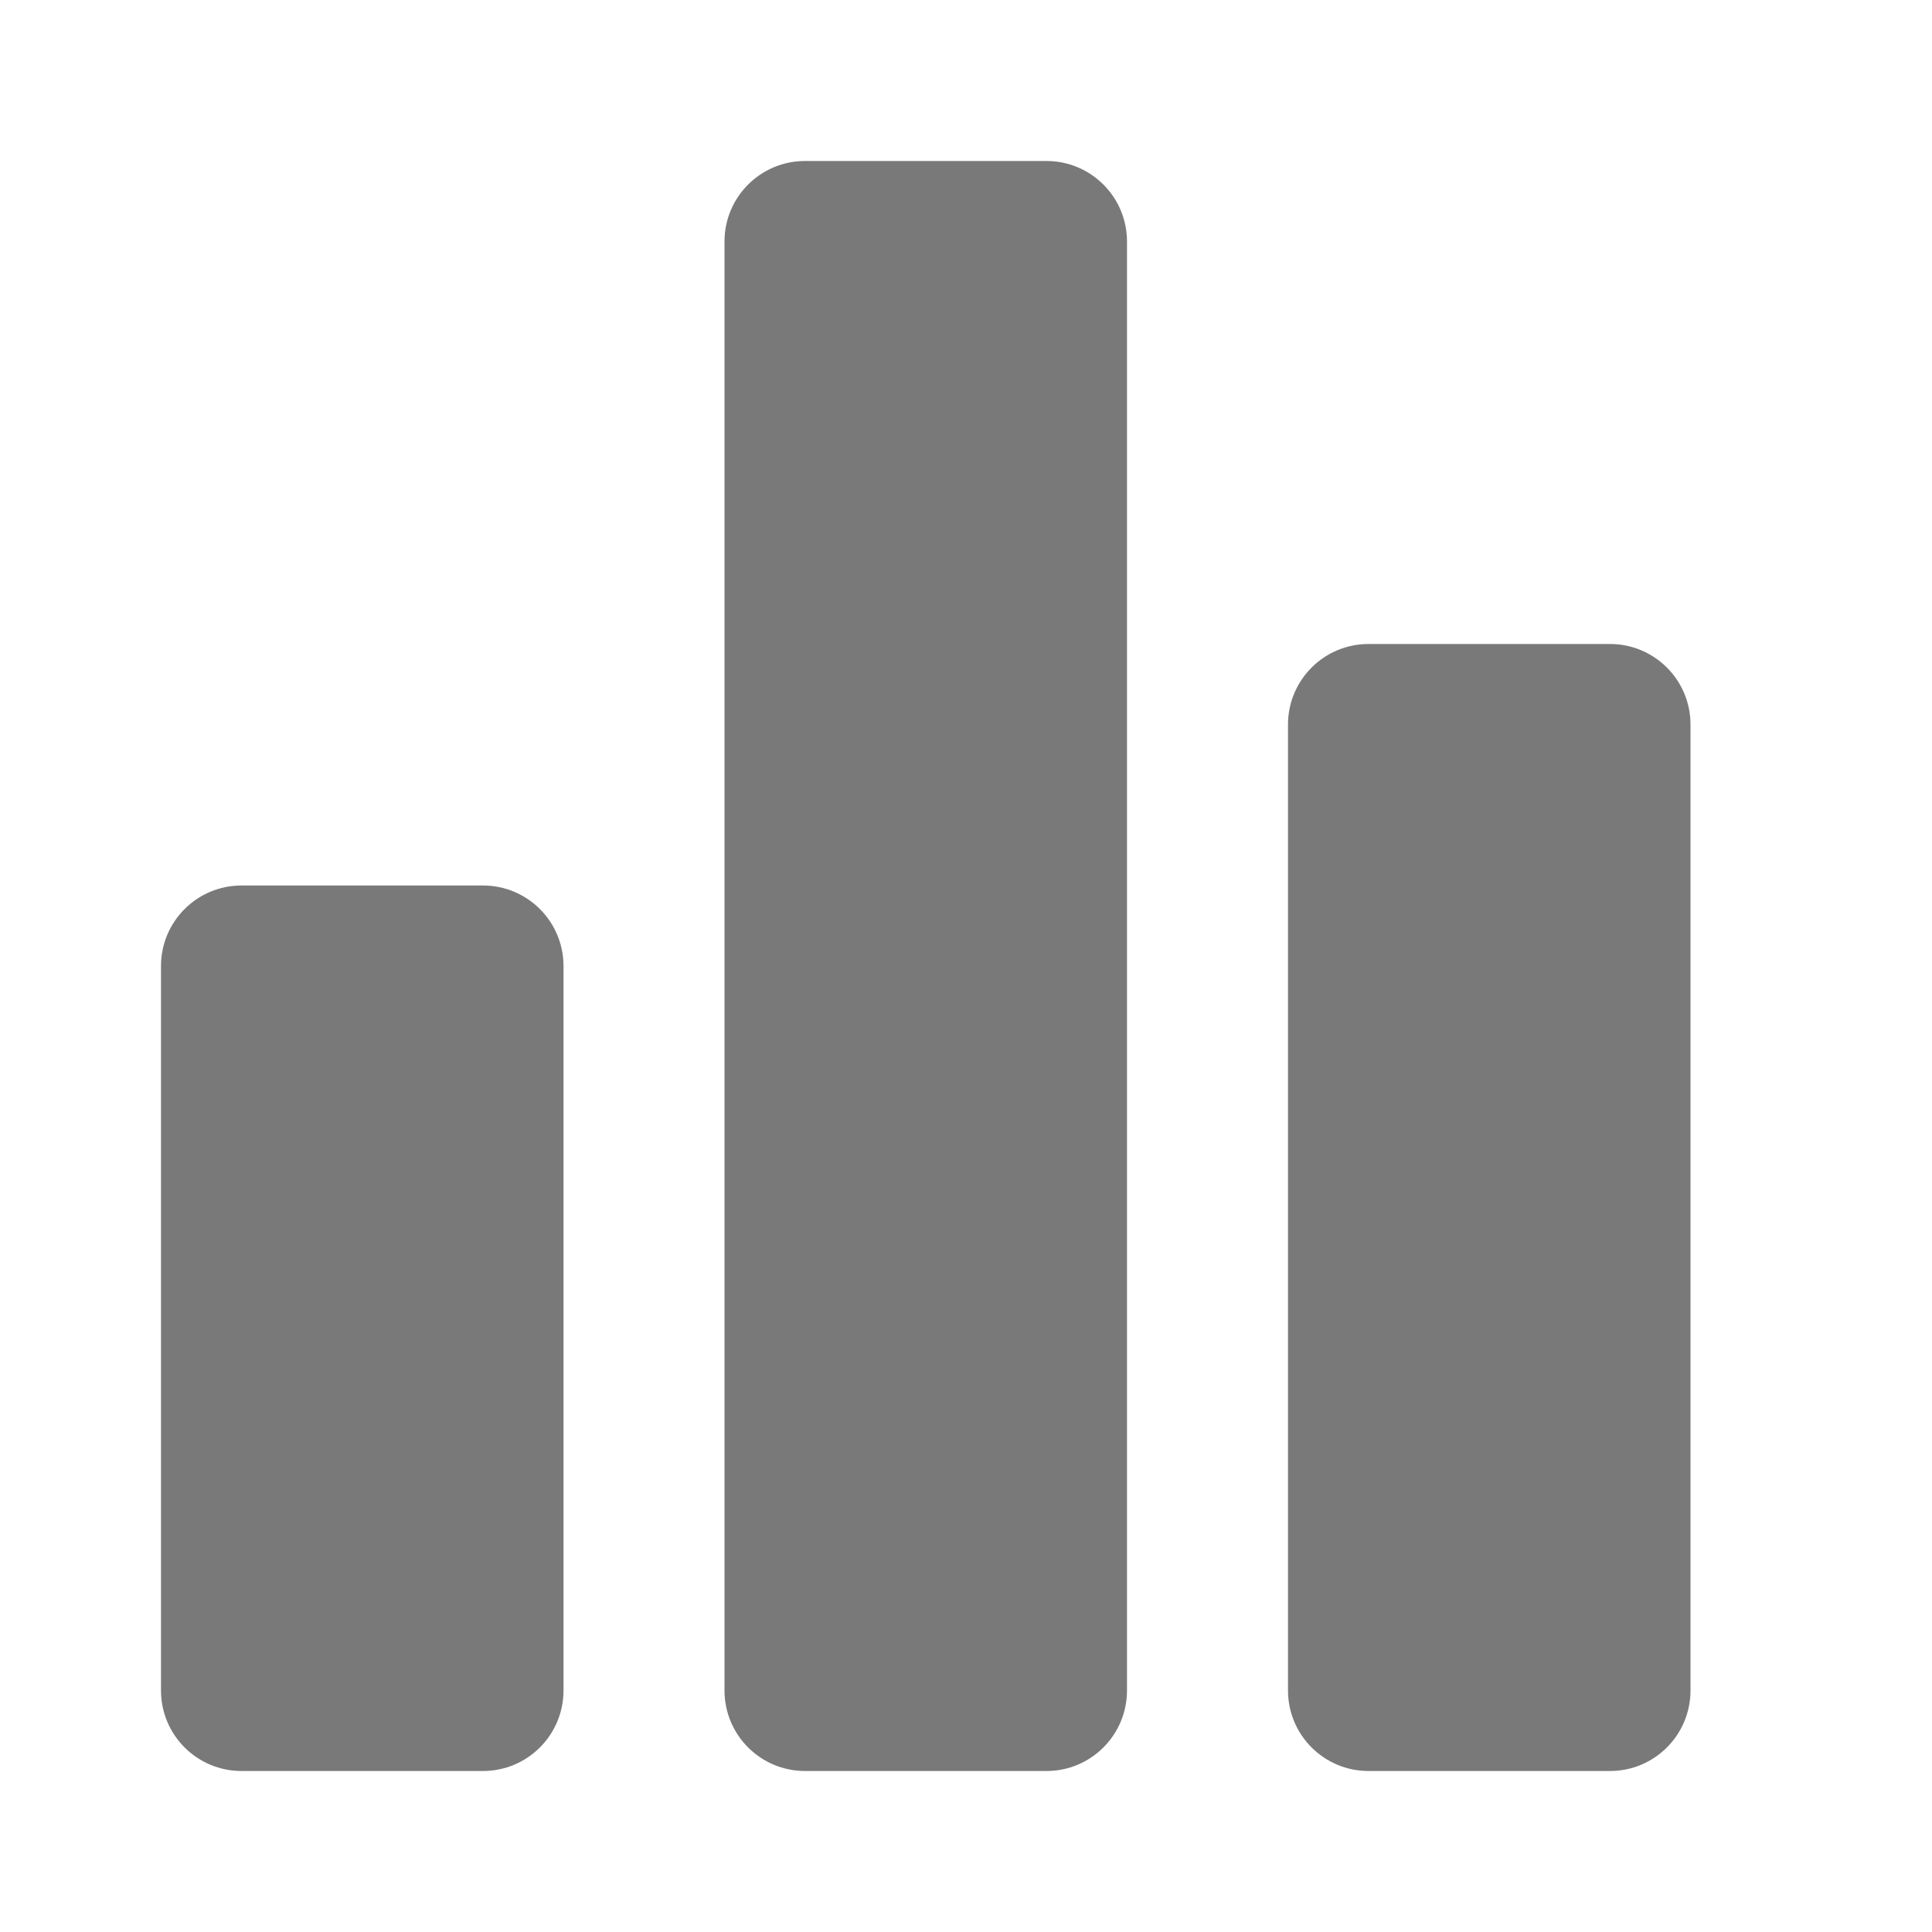
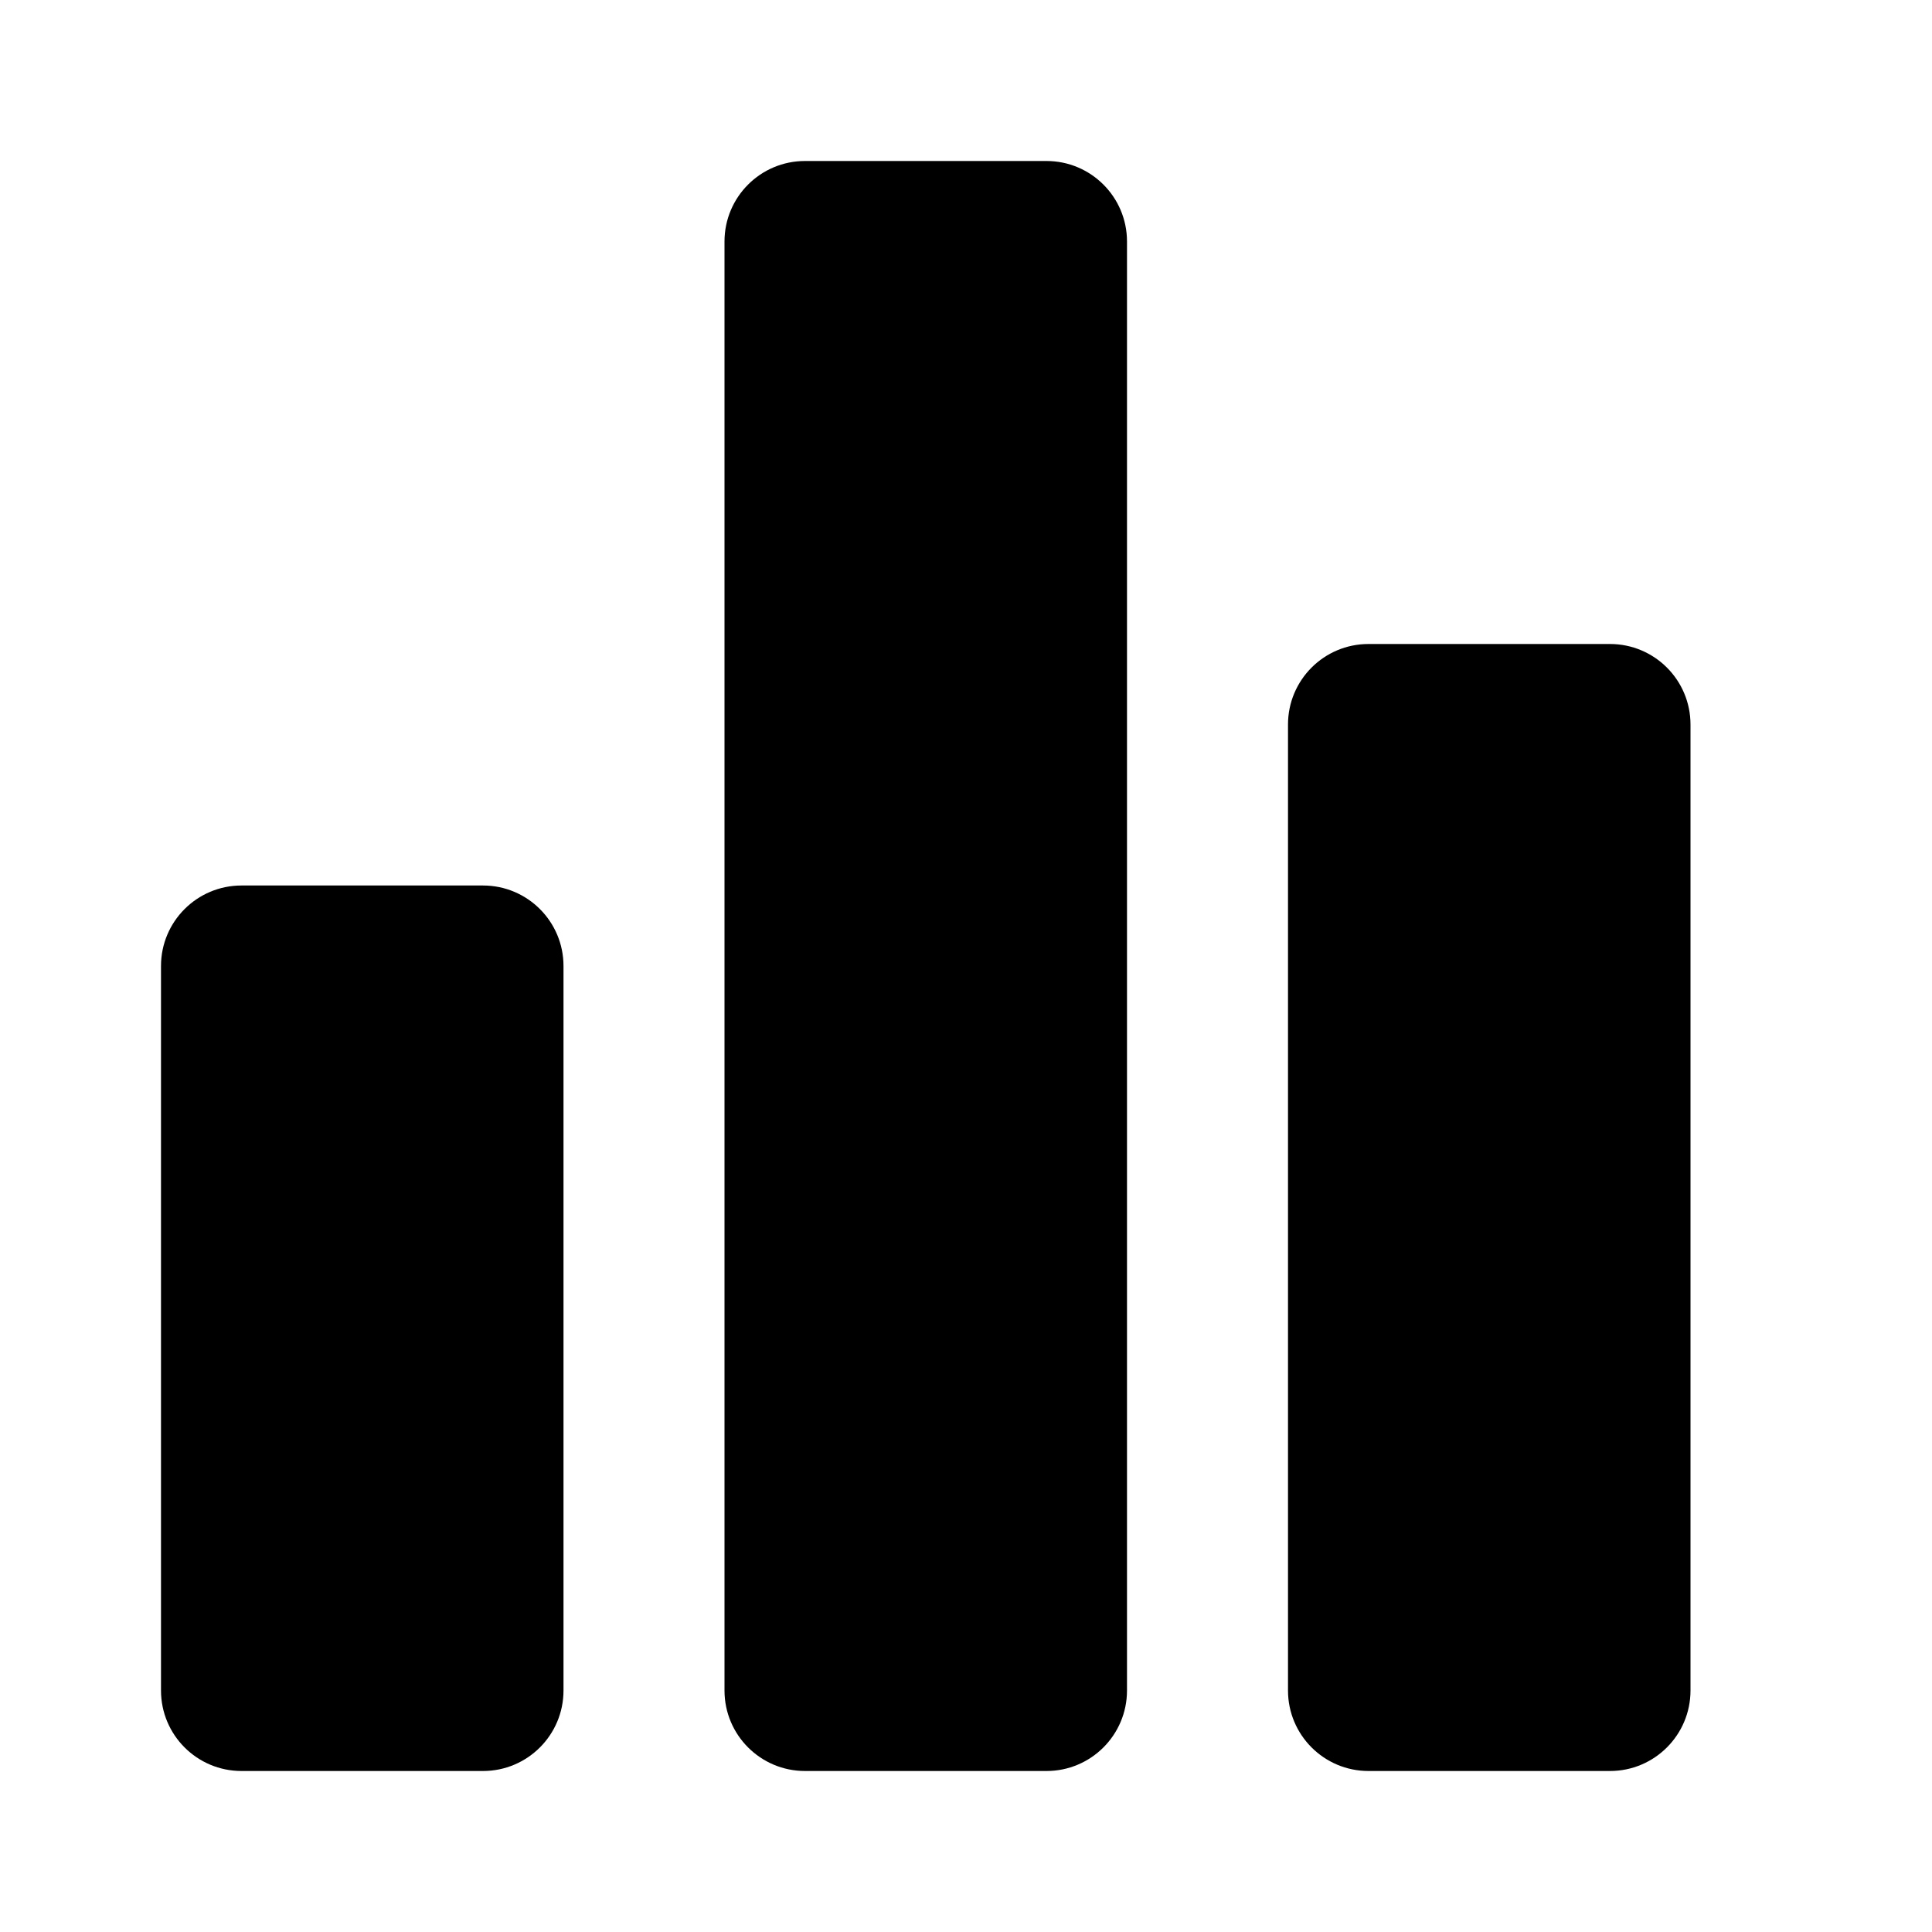
- <svg xmlns="http://www.w3.org/2000/svg" width="24" height="24" viewBox="0 0 24 24" fill="none">
-   <rect x="2" y="11" width="5" height="11" rx="1" fill="#797979" />
-   <rect x="9" y="2" width="5" height="20" rx="1" fill="#797979" />
-   <rect x="16" y="8" width="5" height="14" rx="1" fill="#797979" />
+ <svg xmlns="http://www.w3.org/2000/svg" width="24" height="24" viewBox="0 0 24 24" fill="currentColor">
+   <rect x="2" y="11" width="5" height="11" rx="1" fill="currentColor" />
+   <rect x="9" y="2" width="5" height="20" rx="1" fill="currentColor" />
+   <rect x="16" y="8" width="5" height="14" rx="1" fill="currentColor" />
</svg>
